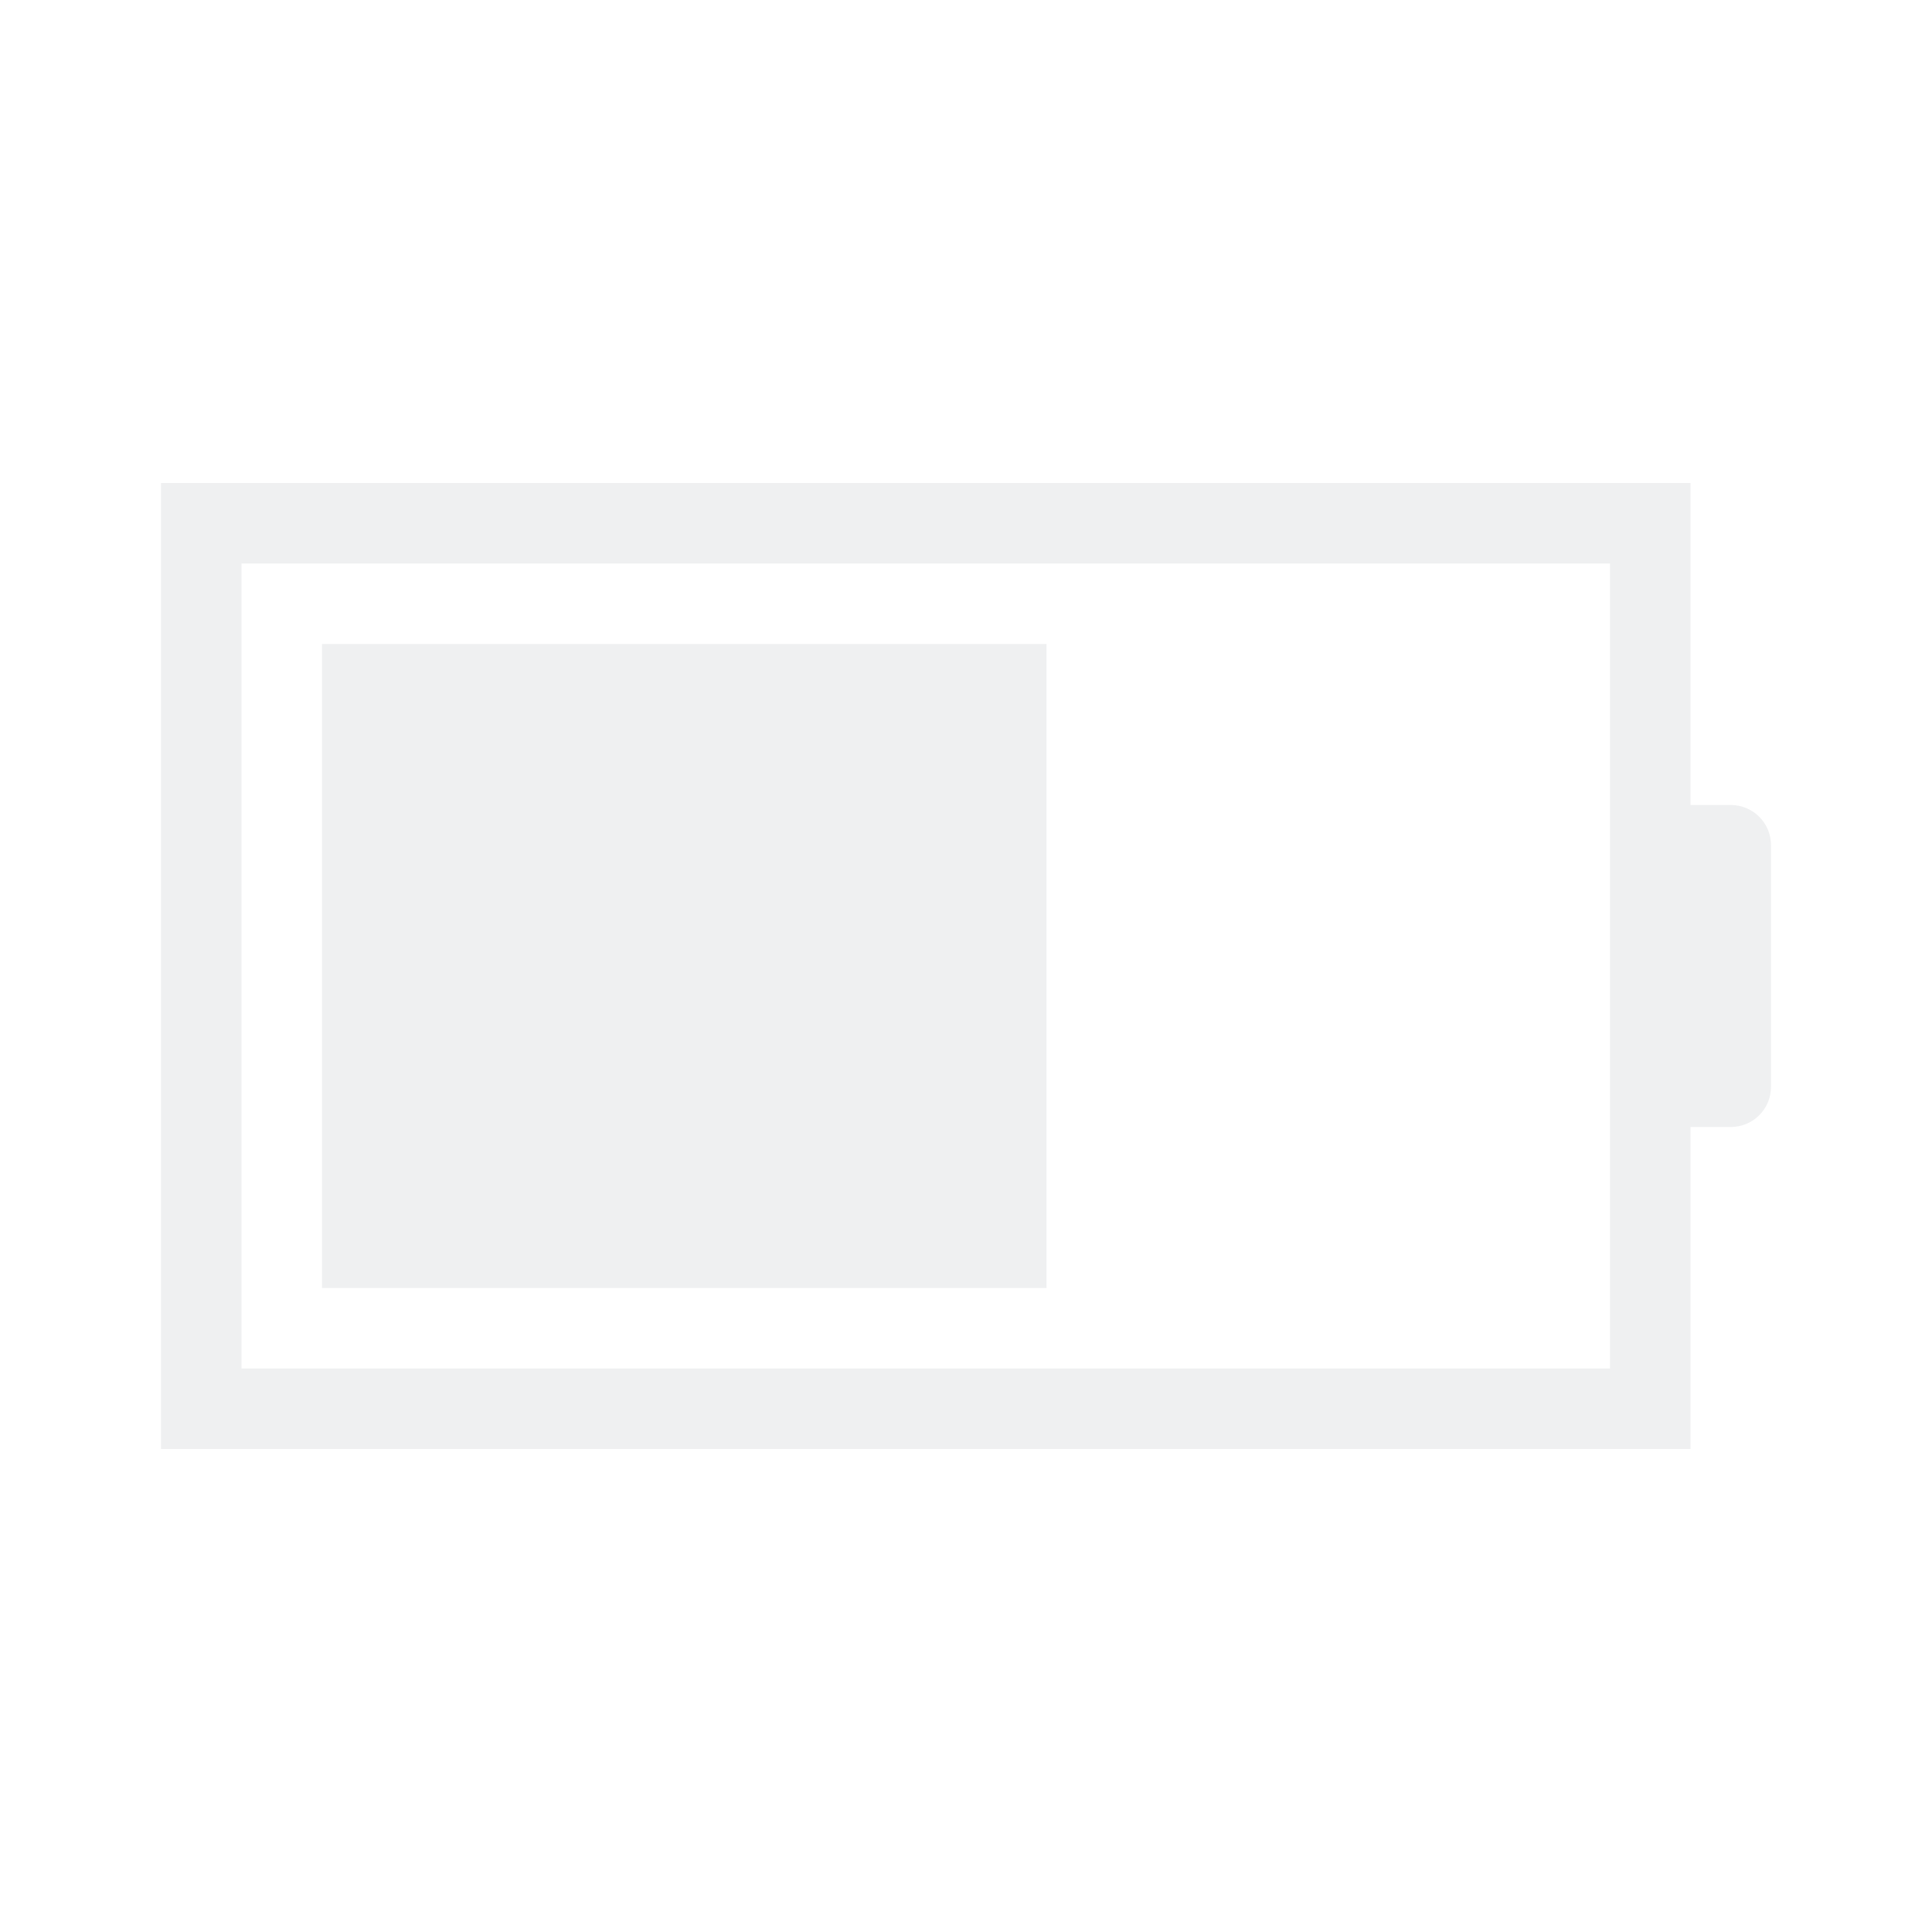
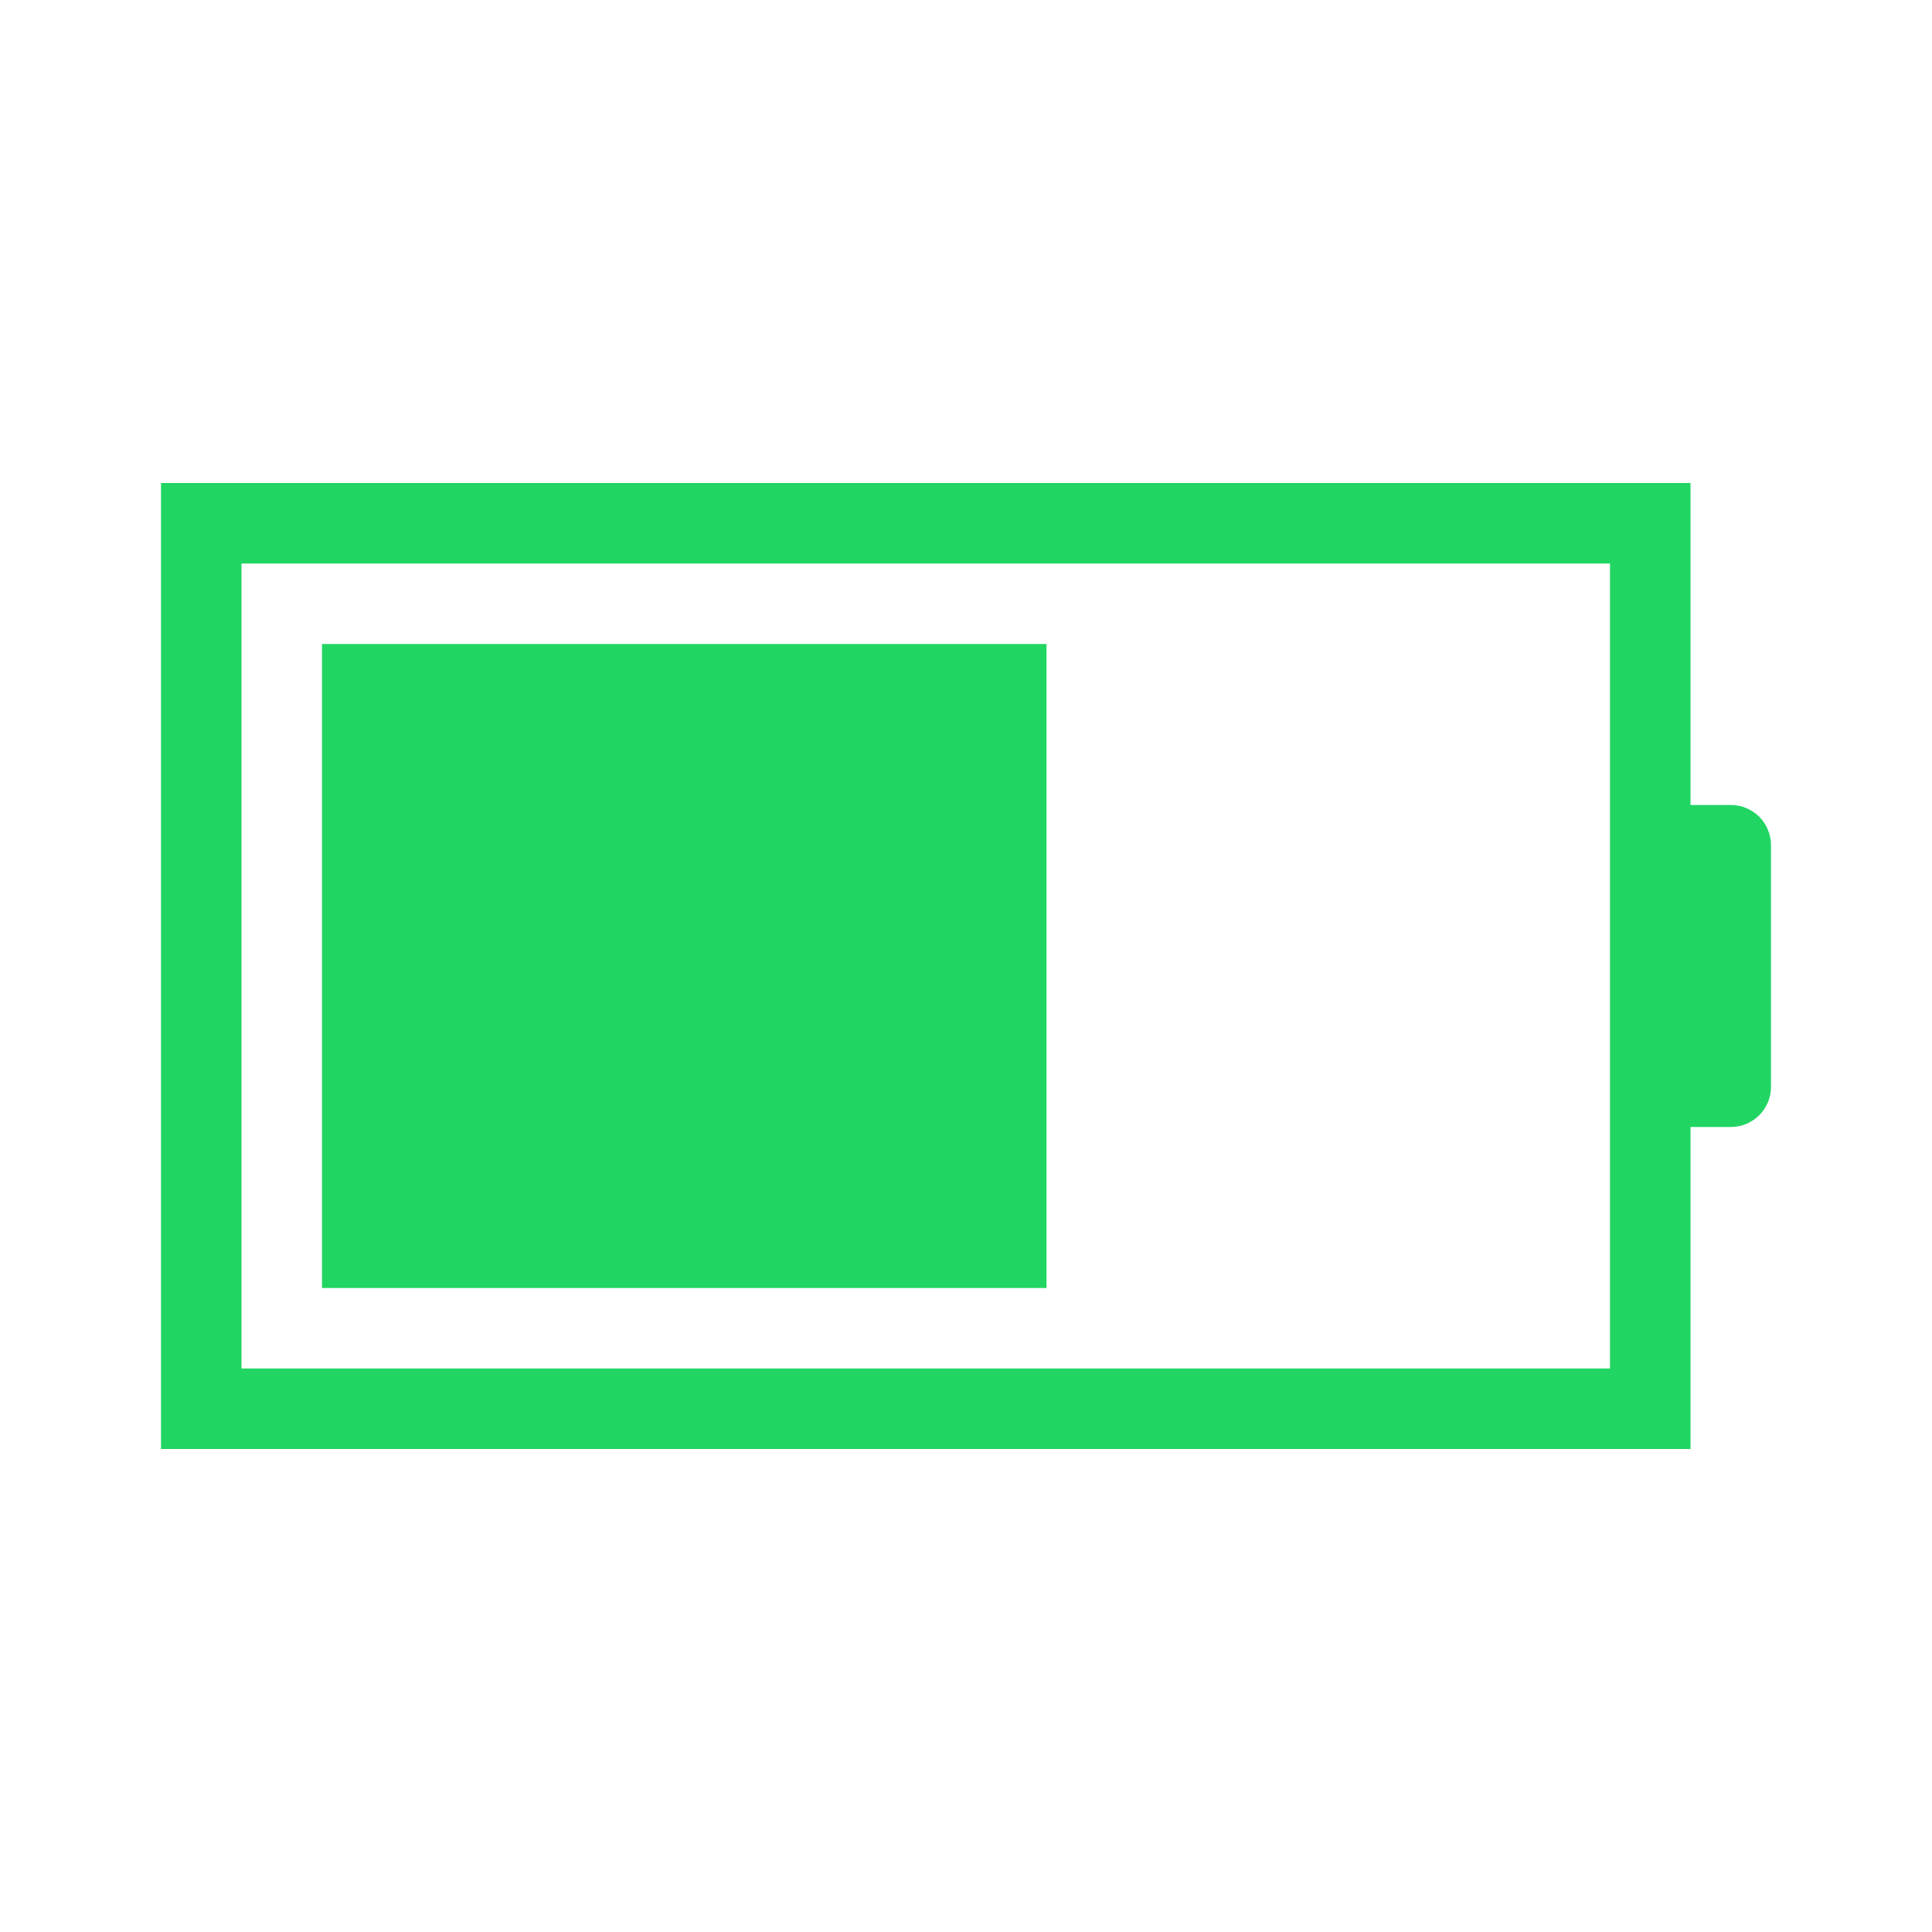
- <svg xmlns="http://www.w3.org/2000/svg" height="24" width="24">
+ <svg xmlns="http://www.w3.org/2000/svg" height="24" width="24" version="1.1" id="svg922">
  <defs id="defs1">
    <style type="text/css" id="current-color-scheme">
            .ColorScheme-Text {
                color:#eff0f1;
            }
        </style>
+     <filter style="color-interpolation-filters:sRGB;" id="filter1026">
+       <feComposite in2="SourceGraphic" operator="arithmetic" k1="0" k2="1" result="composite1" id="feComposite1012" />
+       <feColorMatrix in="composite1" values="1" type="saturate" result="colormatrix1" id="feColorMatrix1014" />
+       <feFlood flood-opacity="1" flood-color="rgb(18,160,58)" result="flood1" id="feFlood1016" />
+       <feBlend in="flood1" in2="colormatrix1" mode="multiply" result="blend1" id="feBlend1018" />
+       <feBlend in2="blend1" mode="screen" result="blend2" id="feBlend1020" />
+       <feColorMatrix in="blend2" values="1" type="saturate" result="colormatrix2" id="feColorMatrix1022" />
+       <feComposite in="colormatrix2" in2="SourceGraphic" operator="in" k2="1" result="composite2" id="feComposite1024" />
+     </filter>
  </defs>
-   <g transform="translate(1,1)">
-     <path style="fill:currentColor;fill-opacity:1;stroke:none" class="ColorScheme-Text" d="M3 7v8h9V7zM1 5v12h19v-4h.5c.277 0 .5-.223.5-.5v-3c0-.277-.223-.5-.5-.5H20V5H4zm1 1h17v10H2z" fill-rule="evenodd" />
+   <g transform="translate(1,1)" id="g920" style="filter:url(#filter1026)">
+     <path style="fill:currentColor;fill-opacity:1;stroke:none" class="ColorScheme-Text" d="M3 7v8h9V7zM1 5v12h19v-4h.5c.277 0 .5-.223.5-.5v-3c0-.277-.223-.5-.5-.5H20V5H4zm1 1h17v10H2z" fill-rule="evenodd" id="path918" />
  </g>
</svg>
